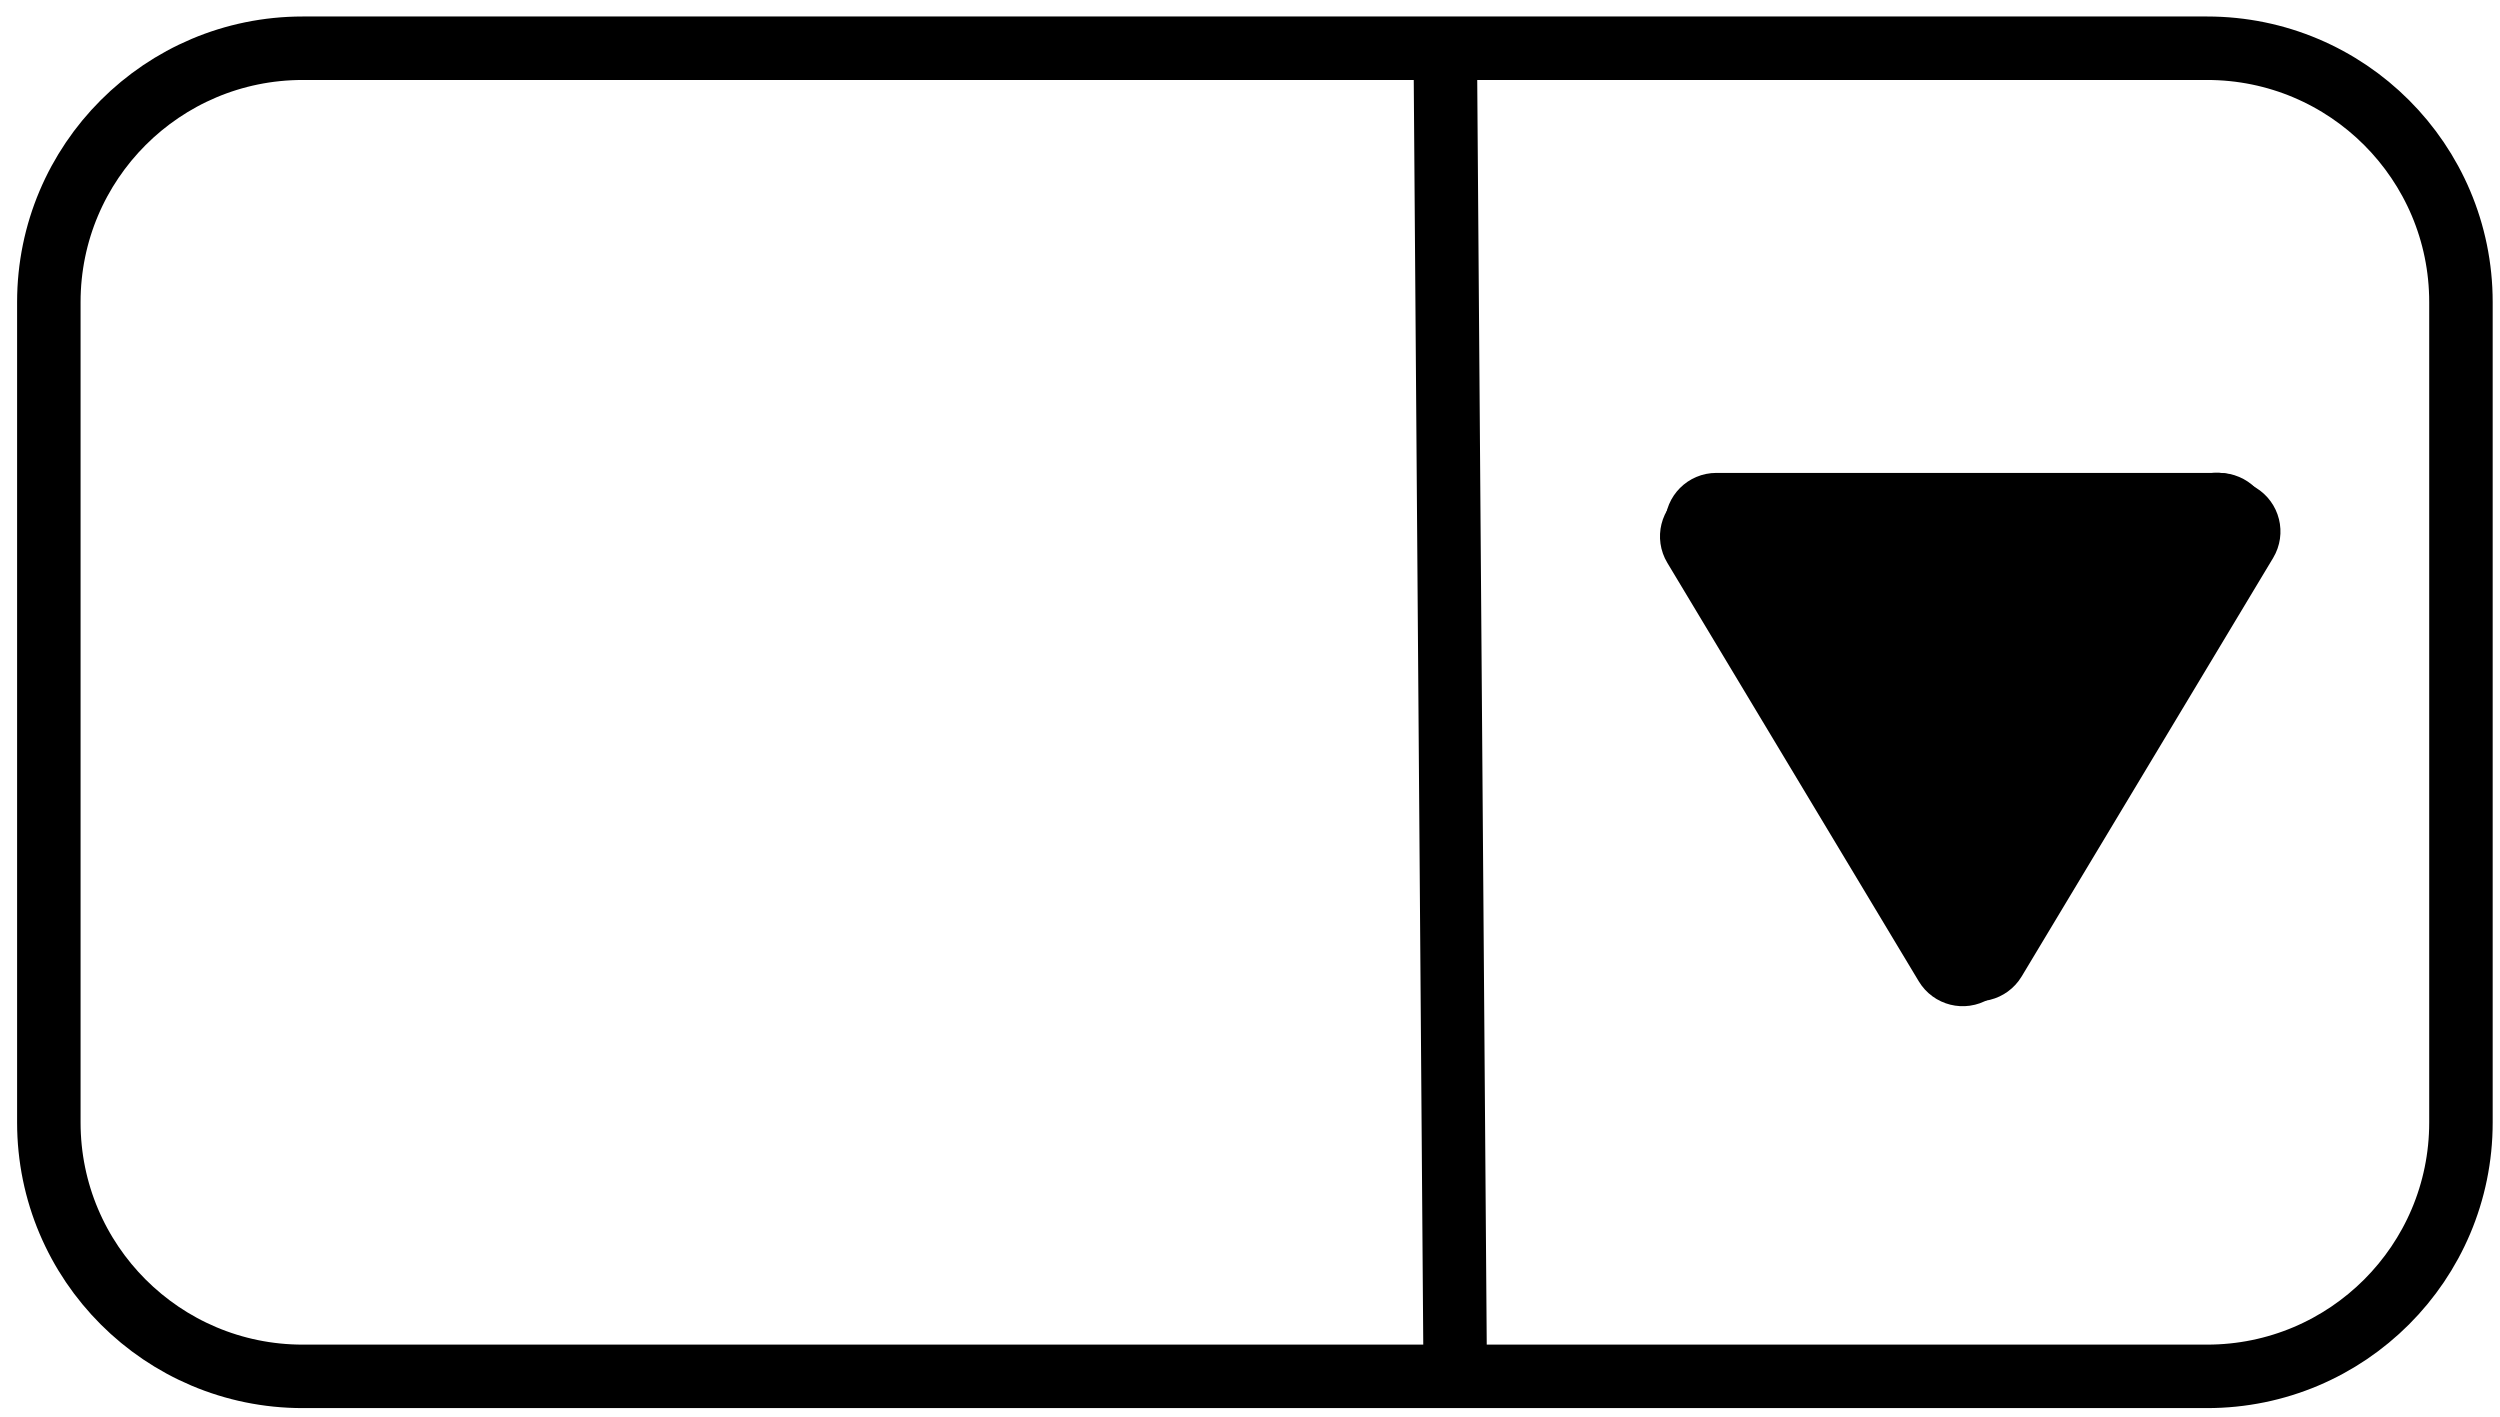
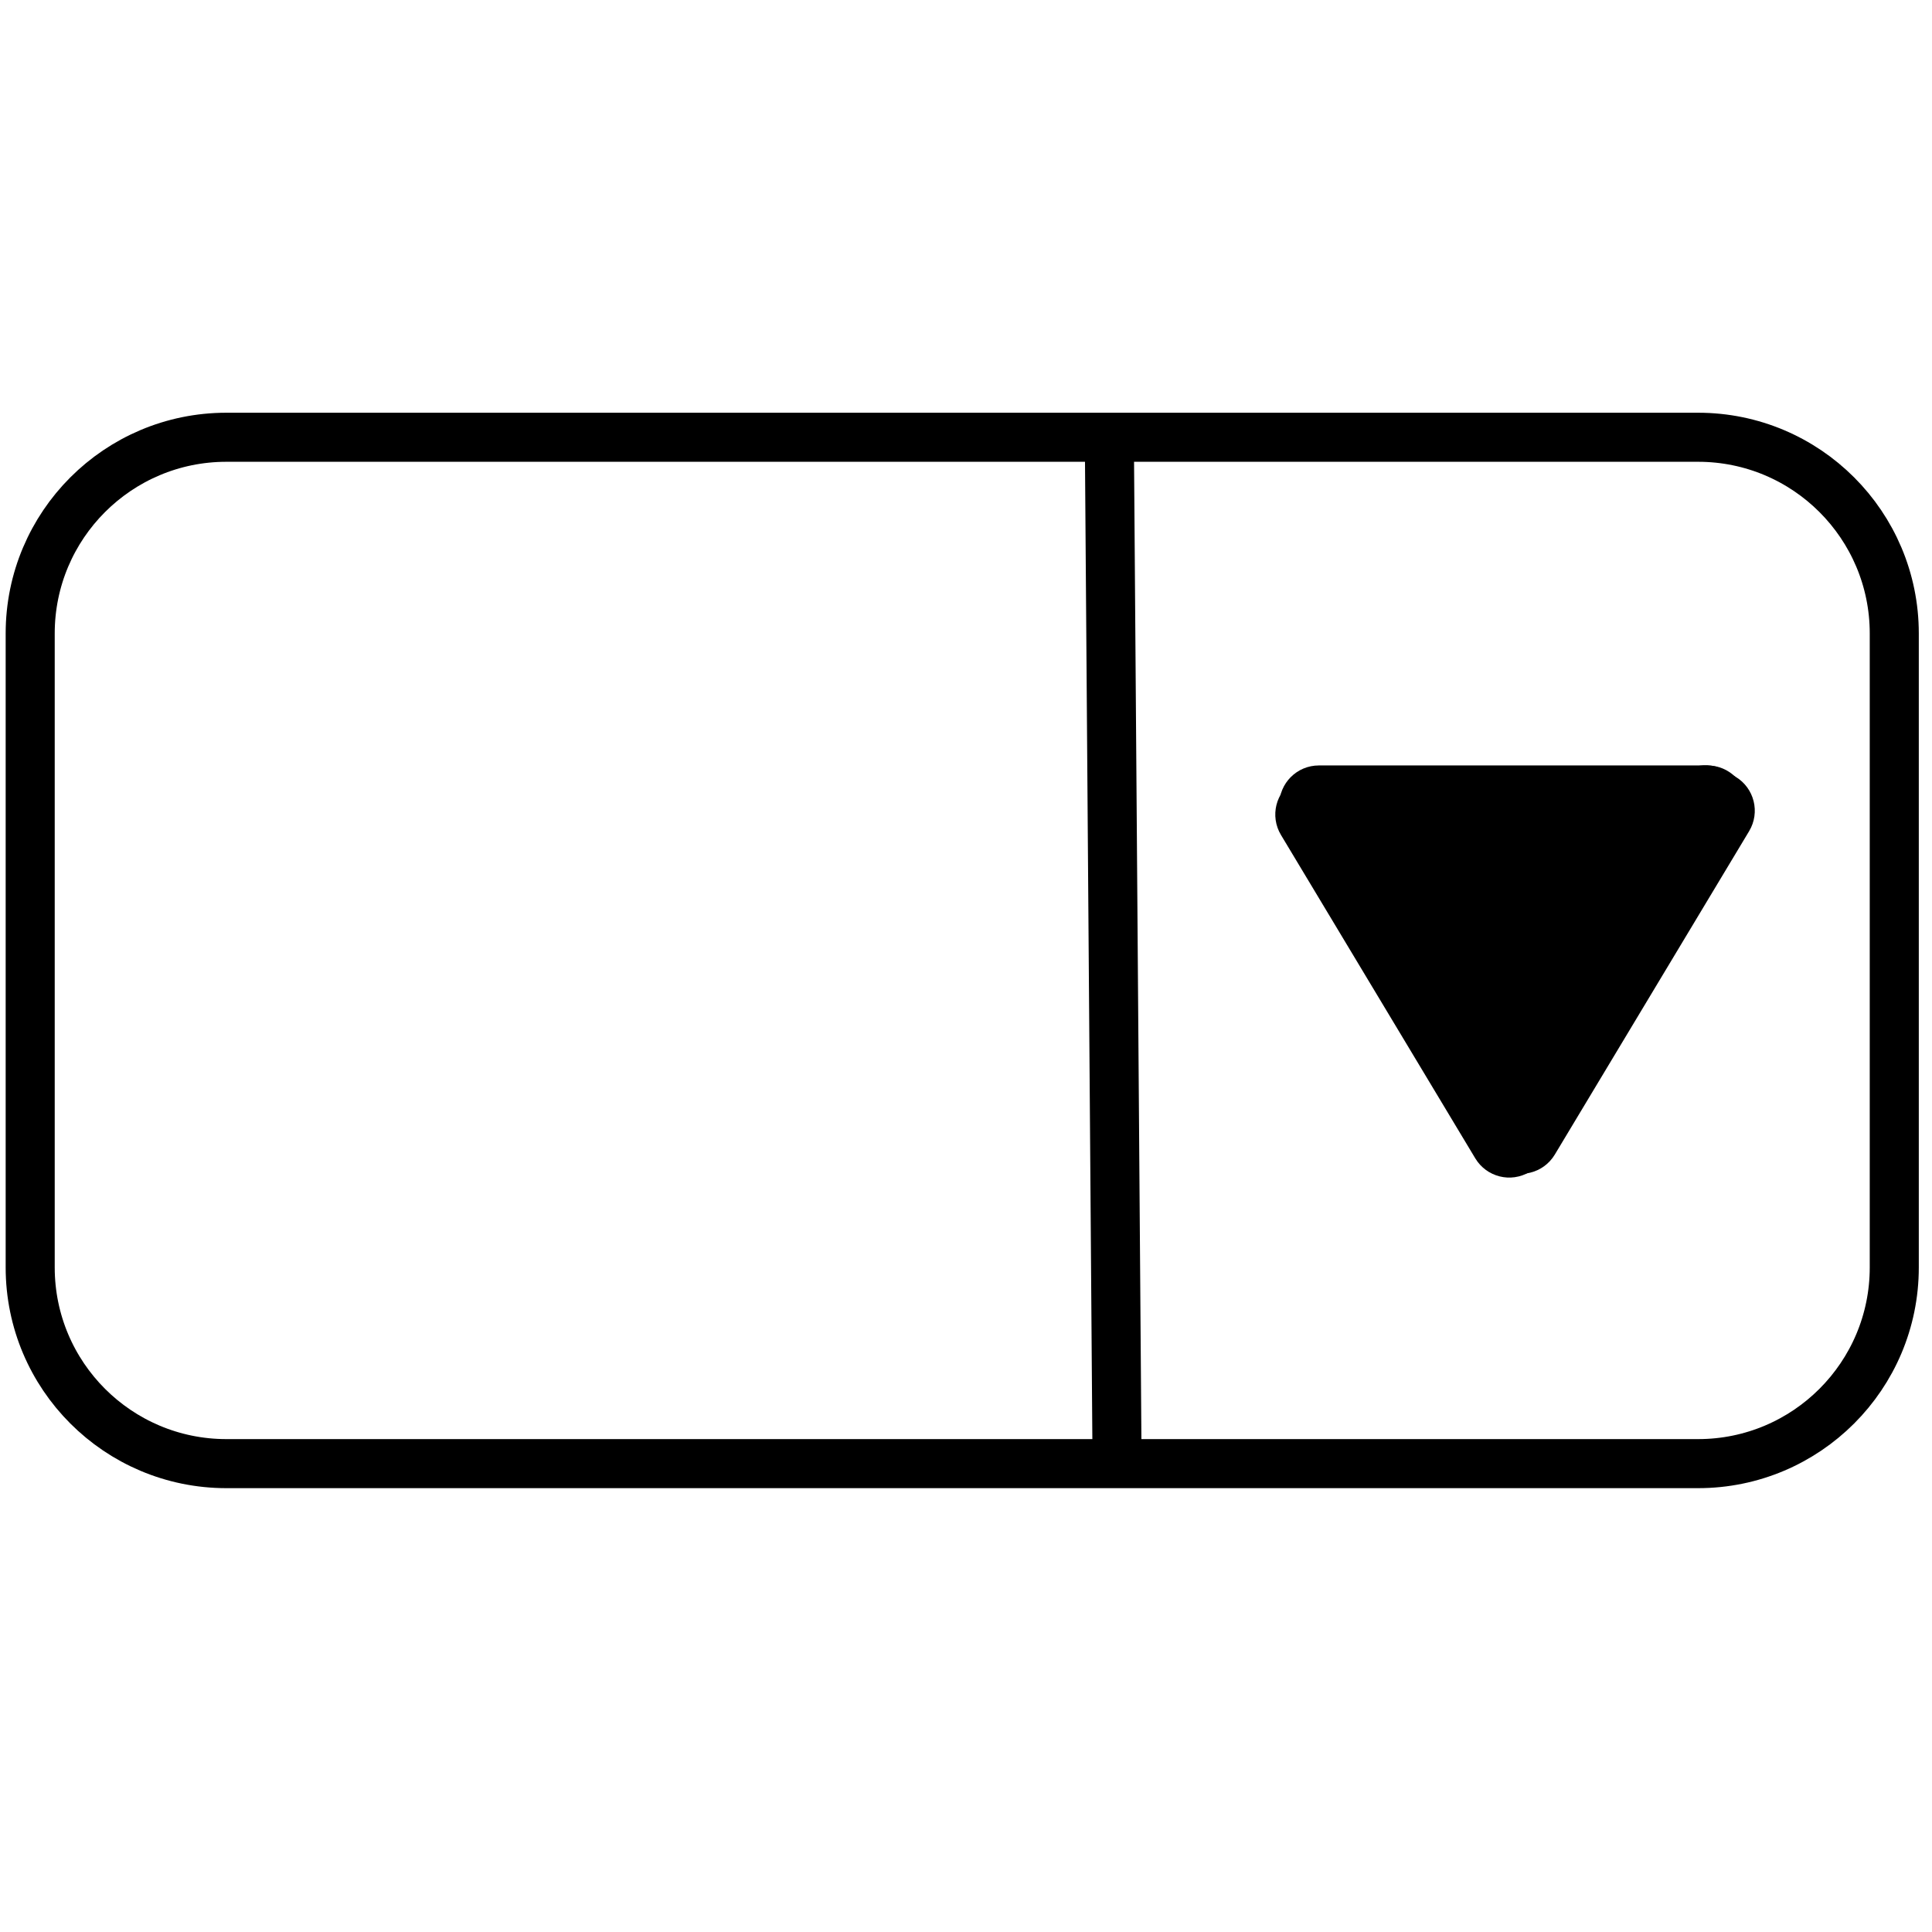
- <svg xmlns="http://www.w3.org/2000/svg" width="256" height="145">
+ <svg xmlns="http://www.w3.org/2000/svg" width="256" height="256">
  <g>
-     <rect fill="#fff" id="canvas_background" height="147" width="258" y="-1" x="-1" />
-     <g display="none" overflow="visible" y="0" x="0" height="100%" width="100%" id="canvasGrid">
-       <rect fill="url(#gridpattern)" stroke-width="0" y="0" x="0" height="100%" width="100%" />
+     <rect x="-1" y="-1" width="258" height="258" id="canvas_background" fill="#fff" />
+     <g id="canvasGrid" display="none">
+       <rect id="svg_3" width="100%" height="100%" x="0" y="0" stroke-width="0" fill="url(#gridpattern)" />
    </g>
  </g>
  <g>
-     <rect stroke="#000" rx="26" id="svg_1" height="136" width="247" y="4.939" x="5.001" stroke-width="6.5" fill="#fff" />
-     <line stroke-linecap="null" stroke-linejoin="null" id="svg_2" y2="138.939" x2="149.001" y1="5.939" x1="148.001" fill-opacity="null" stroke-opacity="null" stroke-width="6.5" stroke="#000" fill="none" />
-     <path id="svg_9" d="m172.751,34.72" opacity="0.5" stroke-width="6.5" stroke="#000" fill="#fff" />
-     <rect transform="rotate(-121 188.7509,75.96984) " rx="2" id="svg_13" height="5.5" width="54" y="73.22" x="161.751" fill-opacity="null" stroke-opacity="null" stroke-width="6.5" stroke="#000" fill="#fff" />
-     <rect transform="rotate(121 214.7507,75.46984) " rx="2" id="svg_14" height="5.5" width="54" y="72.72" x="187.751" fill-opacity="null" stroke-opacity="null" stroke-width="6.5" stroke="#000" fill="#fff" />
-     <rect stroke="#000" rx="2" id="svg_16" height="5.5" width="55.498" y="51.676" x="173.751" fill-opacity="null" stroke-opacity="null" stroke-width="6.5" fill="#fff" />
-     <path d="m190.251,59.72c-0.5,0 -0.5,0 -0.5,0c0,0 0,0 -0.5,0c0,0 0,0 -1,0.5c0,0 0,0 0,0.5c0,0 0,0.5 0,0.5c0.5,0.5 0.5,1 0.5,1c0.5,0.5 0.5,1 0.5,1c0,0.5 0,0.5 0,1c0,0.5 0,1 0,1c0,0 0.385,0.513 0.5,1c0.257,1.088 1.146,1.646 1.5,2c0.354,0.354 -0.153,1.229 0.5,1.5c0.462,0.191 1.533,0.939 2.5,1.5c1.559,0.905 2,1.5 2.5,2c0,0 -0.074,0.587 0.5,1c0.907,0.654 2,1.5 2,1.5c0,0 0,0.5 0,0.5c0.5,0.5 0.5,0.5 0.5,1c0,0 0.229,0.347 0.5,1c0.191,0.462 0,0.5 0,1c0,0 0,0.5 0,0.5c0,0 0,0.5 0,0.5c0,0 0,0.5 0,0.5c0.5,0 0.5,0.5 0.5,0.5c0,0.5 0.146,0.646 0.5,1c0.354,0.354 0,1 0,1c0.5,0.5 0.5,0.5 0.5,1c0,0 0,0 0,0c0.5,0 0.729,0.153 1,-0.5c0.191,-0.462 0.836,-2.606 2.5,-5c1.828,-2.629 3.357,-4.606 4.5,-6c0.448,-0.547 0.709,-1.709 1.5,-2.5c0.791,-0.791 2,-1.5 3,-2.5c0.5,-0.5 1.146,-1.146 1.5,-1.5c0.354,-0.354 0.146,-0.646 0.5,-1c0.354,-0.354 0.5,-0.5 0.5,-0.5c0.5,-0.5 0.5,-1 1,-1.5c0,0 0,-0.5 0,-0.5c0,0 0,-0.5 0,-0.5c0,0 -0.5,0 -0.5,0c0,0 -0.5,0 -0.5,0c-0.5,-0.5 -2,-0.5 -4,-0.5c-1,0 -2,0 -3,0c-0.5,0 -2.007,0.122 -3,0c-2.046,-0.252 -4,-0.5 -5.5,-0.5c-1,0 -2,0 -2.5,0c-1,0 -2,0 -3,0c-0.5,0 -0.912,-0.243 -2,-0.5c-0.973,-0.23 -2,0 -3,0c-0.5,0 -0.5,0 -0.5,0c-0.5,0 -0.5,0 -0.5,0c0,0 -0.234,0.599 0.5,2c1.16,2.214 3.155,3.859 4.5,5.5c1.143,1.394 2,2 2,2.5c0,0.5 0.5,1 0.5,1.5c0,0 0.5,0 0.5,0c0,0 0.535,-0.994 1,-4c0.541,-3.494 0.847,-6.271 1.5,-6c0.462,0.191 0.247,0.939 0.5,2.5c0.16,0.987 -0.247,3.01 0,6c0.251,3.031 1,3.5 1,3c0,0 -0.897,-3.044 -2,-5.5c-0.458,-1.02 -0.257,-1.088 0,0c0.345,1.46 0,2.5 -0.5,3c0,0 -0.048,-0.989 -0.5,-3c-0.559,-2.487 -1.646,-4.146 -2,-4.5c-0.354,-0.354 -0.749,0.969 -1,4c-0.082,0.997 0,0.5 -0.5,-1c-1,-3 -1.5,-5.5 -1.5,-6.5c0,0 0.172,0.438 1,3c0.634,1.962 1.5,4 2.5,5c0.5,0.5 0.809,0.462 1,0c0.271,-0.653 0.5,-1 1,-1c0,0 0.285,1.066 1,3c0.776,2.097 1.5,2 2,2c0,0 1.248,-1.954 1.5,-4c0.061,-0.496 0,0 0,0c0,2.5 0.293,5.293 1,6c0.354,0.354 0.548,0.011 1,-2c0.559,-2.487 1,-4.5 2,-5c0,0 0.5,0 0.5,1c0,1 -0.5,1.5 -0.5,1c0,0 0,-3.5 0,-7c0,-3 0,-4 0,-4c-0.5,2 -1.249,5.463 -1.5,8c-0.099,0.995 0,1 0,1c0.5,-1.5 0,-4 -0.5,-5.5c-0.5,-1.5 -1.146,-1.854 -1.5,-1.5c-0.707,0.707 -0.707,3.793 0,4.5c0.354,0.354 1,-0.5 1,-1.5c0,-1 0,-1 0,-1c1,1.5 2.04,5.188 4,6c0.462,0.191 0.749,0.037 1,-2.5c0.296,-2.985 0,-5 0,-5c-0.5,0.5 -1.5,3 -1.5,5.5c0,1.5 0,0.5 1,-1.5c0.5,-1 0.5,-1 0.5,-1c0,1 0,2 0,3c0,0 0.5,-0.5 1,-1.5c0.5,-1 0.363,-1.058 0,0c-0.827,2.411 -1.854,4.146 -1.5,4.5c0.354,0.354 0.5,-0.5 0.5,-0.5l0,0" id="svg_17" fill-opacity="null" stroke-opacity="null" stroke-width="6.5" stroke="#000" fill="none" />
+     <rect fill="#fff" stroke-width="6.5" x="4.001" y="57.939" width="247" height="136" id="svg_1" rx="26" stroke="#000" />
+     <line fill="none" stroke="#000" stroke-width="6.5" stroke-opacity="null" fill-opacity="null" x1="147.001" y1="58.939" x2="148.001" y2="191.939" id="svg_2" stroke-linejoin="null" stroke-linecap="null" />
+     <path fill="#fff" stroke="#000" stroke-width="6.5" opacity="0.5" d="m171.751,87.72" id="svg_9" />
+     <rect fill="#fff" stroke="#000" stroke-width="6.5" stroke-opacity="null" fill-opacity="null" x="160.751" y="126.22" width="54" height="5.5" id="svg_13" rx="2" transform="rotate(-121 187.7509,128.9698) " />
+     <rect fill="#fff" stroke="#000" stroke-width="6.5" stroke-opacity="null" fill-opacity="null" x="186.751" y="125.72" width="54" height="5.5" id="svg_14" rx="2" transform="rotate(121 213.7506,128.4698) " />
+     <rect fill="#fff" stroke-width="6.5" stroke-opacity="null" fill-opacity="null" x="172.751" y="104.676" width="55.498" height="5.5" id="svg_16" rx="2" stroke="#000" />
+     <path fill="none" stroke="#000" stroke-width="6.5" stroke-opacity="null" fill-opacity="null" id="svg_17" d="m189.251,112.72c-0.5,0 -0.5,0 -0.5,0c0,0 0,0 -0.5,0c0,0 0,0 -1,0.5c0,0 0,0 0,0.5c0,0 0,0.5 0,0.5c0.5,0.5 0.5,1 0.5,1c0.5,0.5 0.5,1 0.5,1c0,0.5 0,0.5 0,1c0,0.5 0,1 0,1c0,0 0.385,0.513 0.5,1c0.257,1.088 1.146,1.646 1.5,2c0.354,0.354 -0.153,1.229 0.5,1.5c0.462,0.191 1.533,0.939 2.5,1.5c1.559,0.905 2,1.5 2.5,2c0,0 -0.074,0.587 0.5,1c0.907,0.654 2,1.5 2,1.5c0,0 0,0.5 0,0.5c0.5,0.5 0.5,0.5 0.5,1c0,0 0.229,0.347 0.5,1c0.191,0.462 0,0.5 0,1c0,0 0,0.5 0,0.5c0,0 0,0.5 0,0.5c0,0 0,0.5 0,0.5c0.5,0 0.5,0.5 0.5,0.5c0,0.5 0.146,0.646 0.5,1c0.354,0.354 0,1 0,1c0.5,0.5 0.5,0.5 0.5,1c0,0 0,0 0,0c0.5,0 0.729,0.153 1,-0.5c0.191,-0.462 0.836,-2.606 2.5,-5c1.828,-2.629 3.357,-4.606 4.5,-6c0.448,-0.547 0.709,-1.709 1.5,-2.5c0.791,-0.791 2,-1.5 3,-2.5c0.5,-0.5 1.146,-1.146 1.5,-1.5c0.354,-0.354 0.146,-0.646 0.5,-1c0.354,-0.354 0.5,-0.5 0.5,-0.5c0.5,-0.5 0.5,-1 1,-1.5c0,0 0,-0.5 0,-0.5c0,0 0,-0.5 0,-0.5c0,0 -0.5,0 -0.5,0c0,0 -0.5,0 -0.5,0c-0.5,-0.5 -2,-0.5 -4,-0.5c-1,0 -2,0 -3,0c-0.5,0 -2.007,0.122 -3,0c-2.046,-0.252 -4,-0.5 -5.5,-0.5c-1,0 -2,0 -2.5,0c-1,0 -2,0 -3,0c-0.5,0 -0.912,-0.243 -2,-0.5c-0.973,-0.23 -2,0 -3,0c-0.5,0 -0.5,0 -0.5,0c-0.5,0 -0.5,0 -0.5,0c0,0 -0.234,0.599 0.5,2c1.16,2.214 3.155,3.859 4.5,5.5c1.143,1.394 2,2 2,2.5c0,0.5 0.5,1 0.5,1.5c0,0 0.5,0 0.5,0c0,0 0.535,-0.994 1,-4c0.541,-3.494 0.847,-6.271 1.5,-6c0.462,0.191 0.247,0.939 0.5,2.5c0.16,0.987 -0.247,3.01 0,6c0.251,3.031 1,3.5 1,3c0,0 -0.897,-3.044 -2,-5.5c-0.458,-1.02 -0.257,-1.088 0,0c0.345,1.46 0,2.5 -0.5,3c0,0 -0.048,-0.989 -0.5,-3c-0.559,-2.487 -1.646,-4.146 -2,-4.5c-0.354,-0.354 -0.749,0.969 -1,4c-0.082,0.997 0,0.5 -0.5,-1c-1,-3 -1.5,-5.5 -1.5,-6.5c0,0 0.172,0.438 1,3c0.634,1.962 1.5,4 2.5,5c0.5,0.5 0.809,0.462 1,0c0.271,-0.653 0.5,-1 1,-1c0,0 0.285,1.066 1,3c0.776,2.097 1.5,2 2,2c0,0 1.248,-1.954 1.5,-4c0.061,-0.496 0,0 0,0c0,2.5 0.293,5.293 1,6c0.354,0.354 0.548,0.011 1,-2c0.559,-2.487 1,-4.5 2,-5c0,0 0.5,0 0.5,1c0,1 -0.5,1.5 -0.5,1c0,0 0,-3.5 0,-7c0,-3 0,-4 0,-4c-0.5,2 -1.249,5.463 -1.5,8c-0.099,0.995 0,1 0,1c0.5,-1.5 0,-4 -0.5,-5.5c-0.5,-1.5 -1.146,-1.854 -1.5,-1.5c-0.707,0.707 -0.707,3.793 0,4.5c0.354,0.354 1,-0.5 1,-1.5c0,-1 0,-1 0,-1c1,1.5 2.04,5.188 4,6c0.462,0.191 0.749,0.037 1,-2.5c0.296,-2.985 0,-5 0,-5c-0.5,0.5 -1.5,3 -1.5,5.5c0,1.5 0,0.5 1,-1.5c0.5,-1 0.5,-1 0.5,-1c0,1 0,2 0,3c0,0 0.5,-0.5 1,-1.5c0.5,-1 0.363,-1.058 0,0c-0.827,2.412 -1.854,4.146 -1.5,4.5c0.354,0.354 0.5,-0.5 0.5,-0.5l0,0" />
  </g>
</svg>
